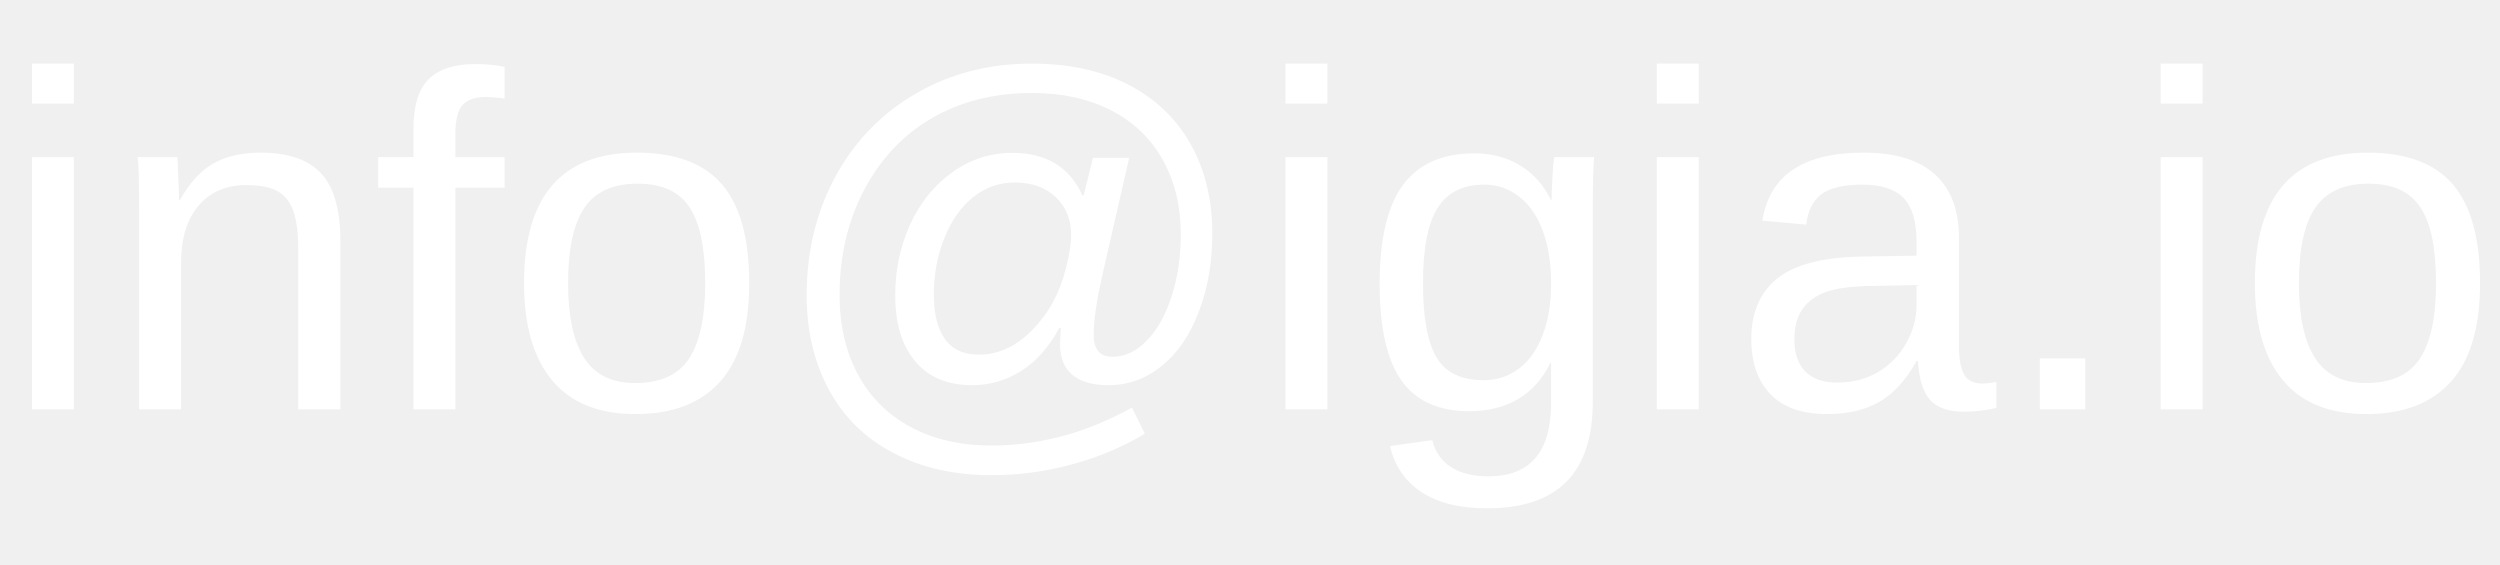
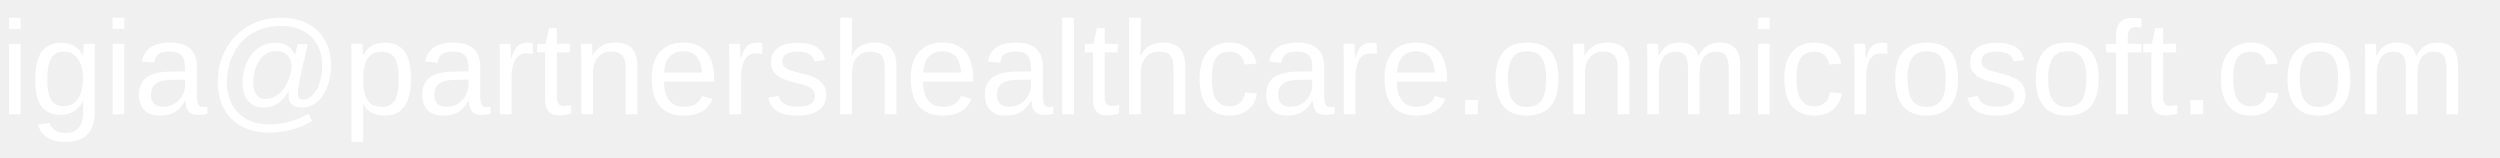
- <svg xmlns="http://www.w3.org/2000/svg" id="Layer_1" data-name="Layer 1" viewBox="0 0 164.96 37.24">
+ <svg xmlns="http://www.w3.org/2000/svg" id="Layer_1" data-name="Layer 1" viewBox="0 0 590.96 37.24">
  <defs>
    <style>.cls-1{isolation:isolate;font-size:31.48px;fill:#fff;font-family:ArialMT, Arial;}</style>
  </defs>
-   <text class="cls-1" transform="translate(0 27.01)">info@igia.io</text>
+   <text class="cls-1" transform="translate(0 27.01)">igia@partnershealthcare.onmicrosoft.com</text>
</svg>
